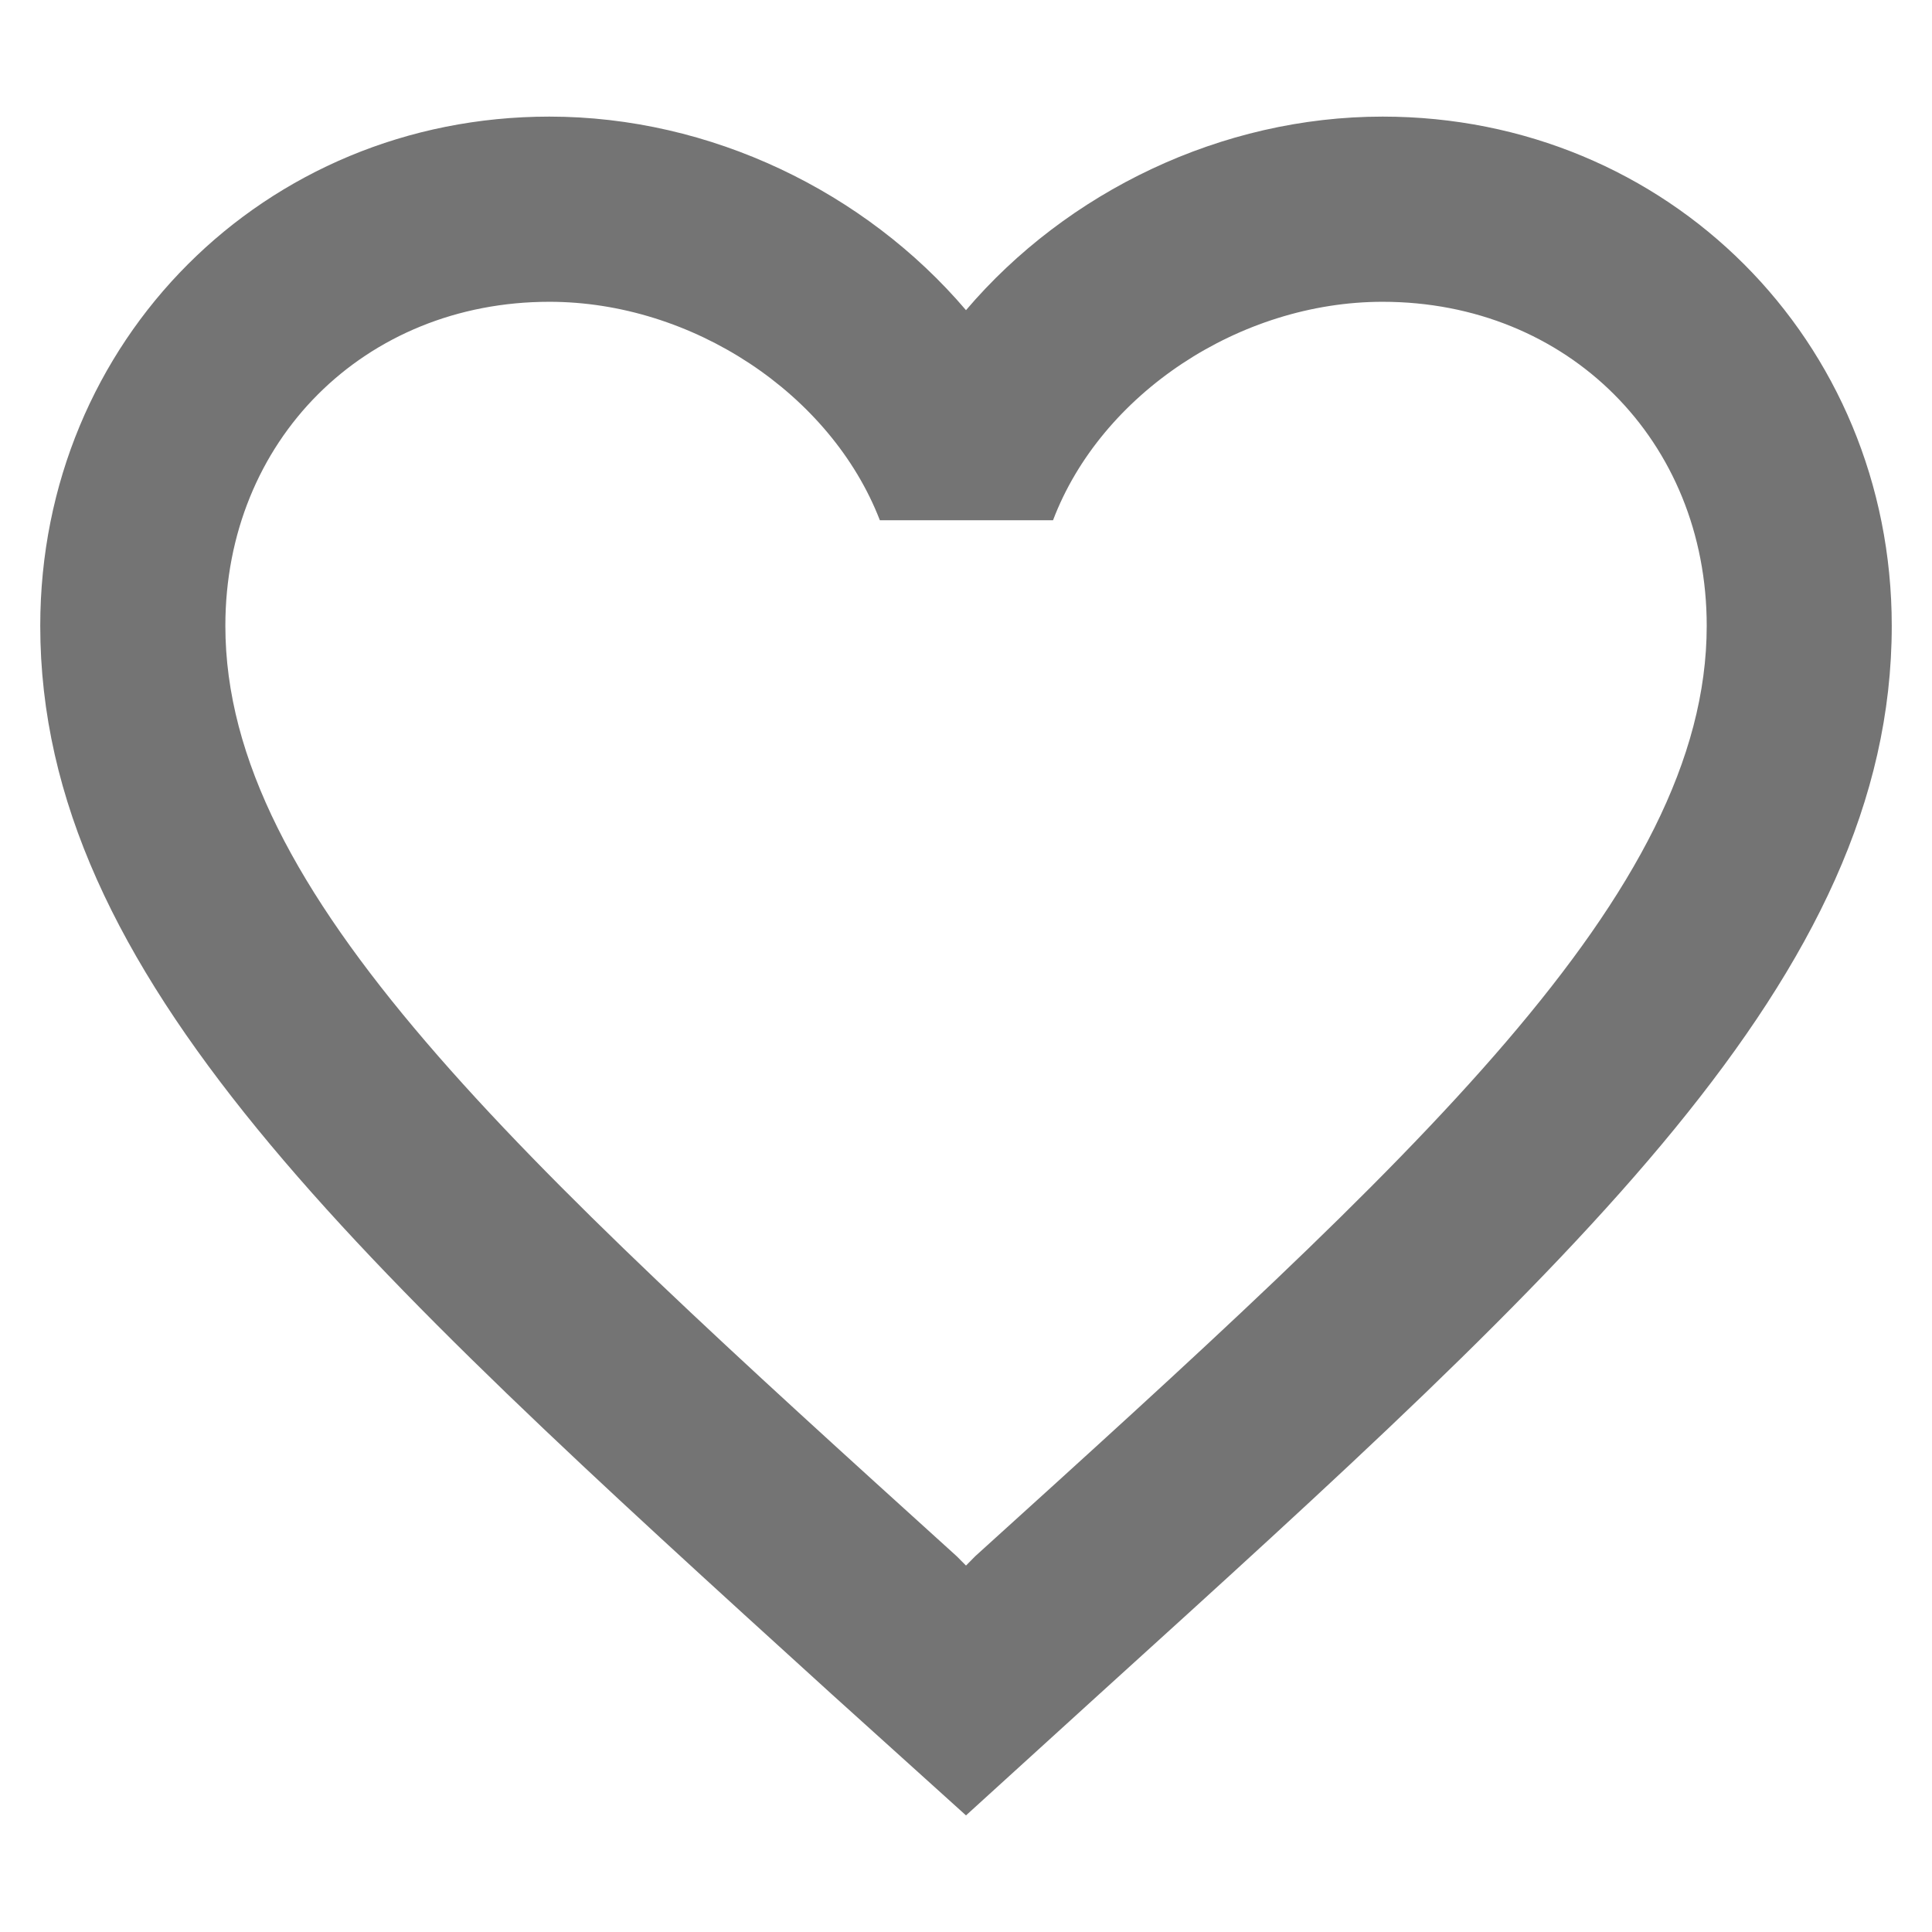
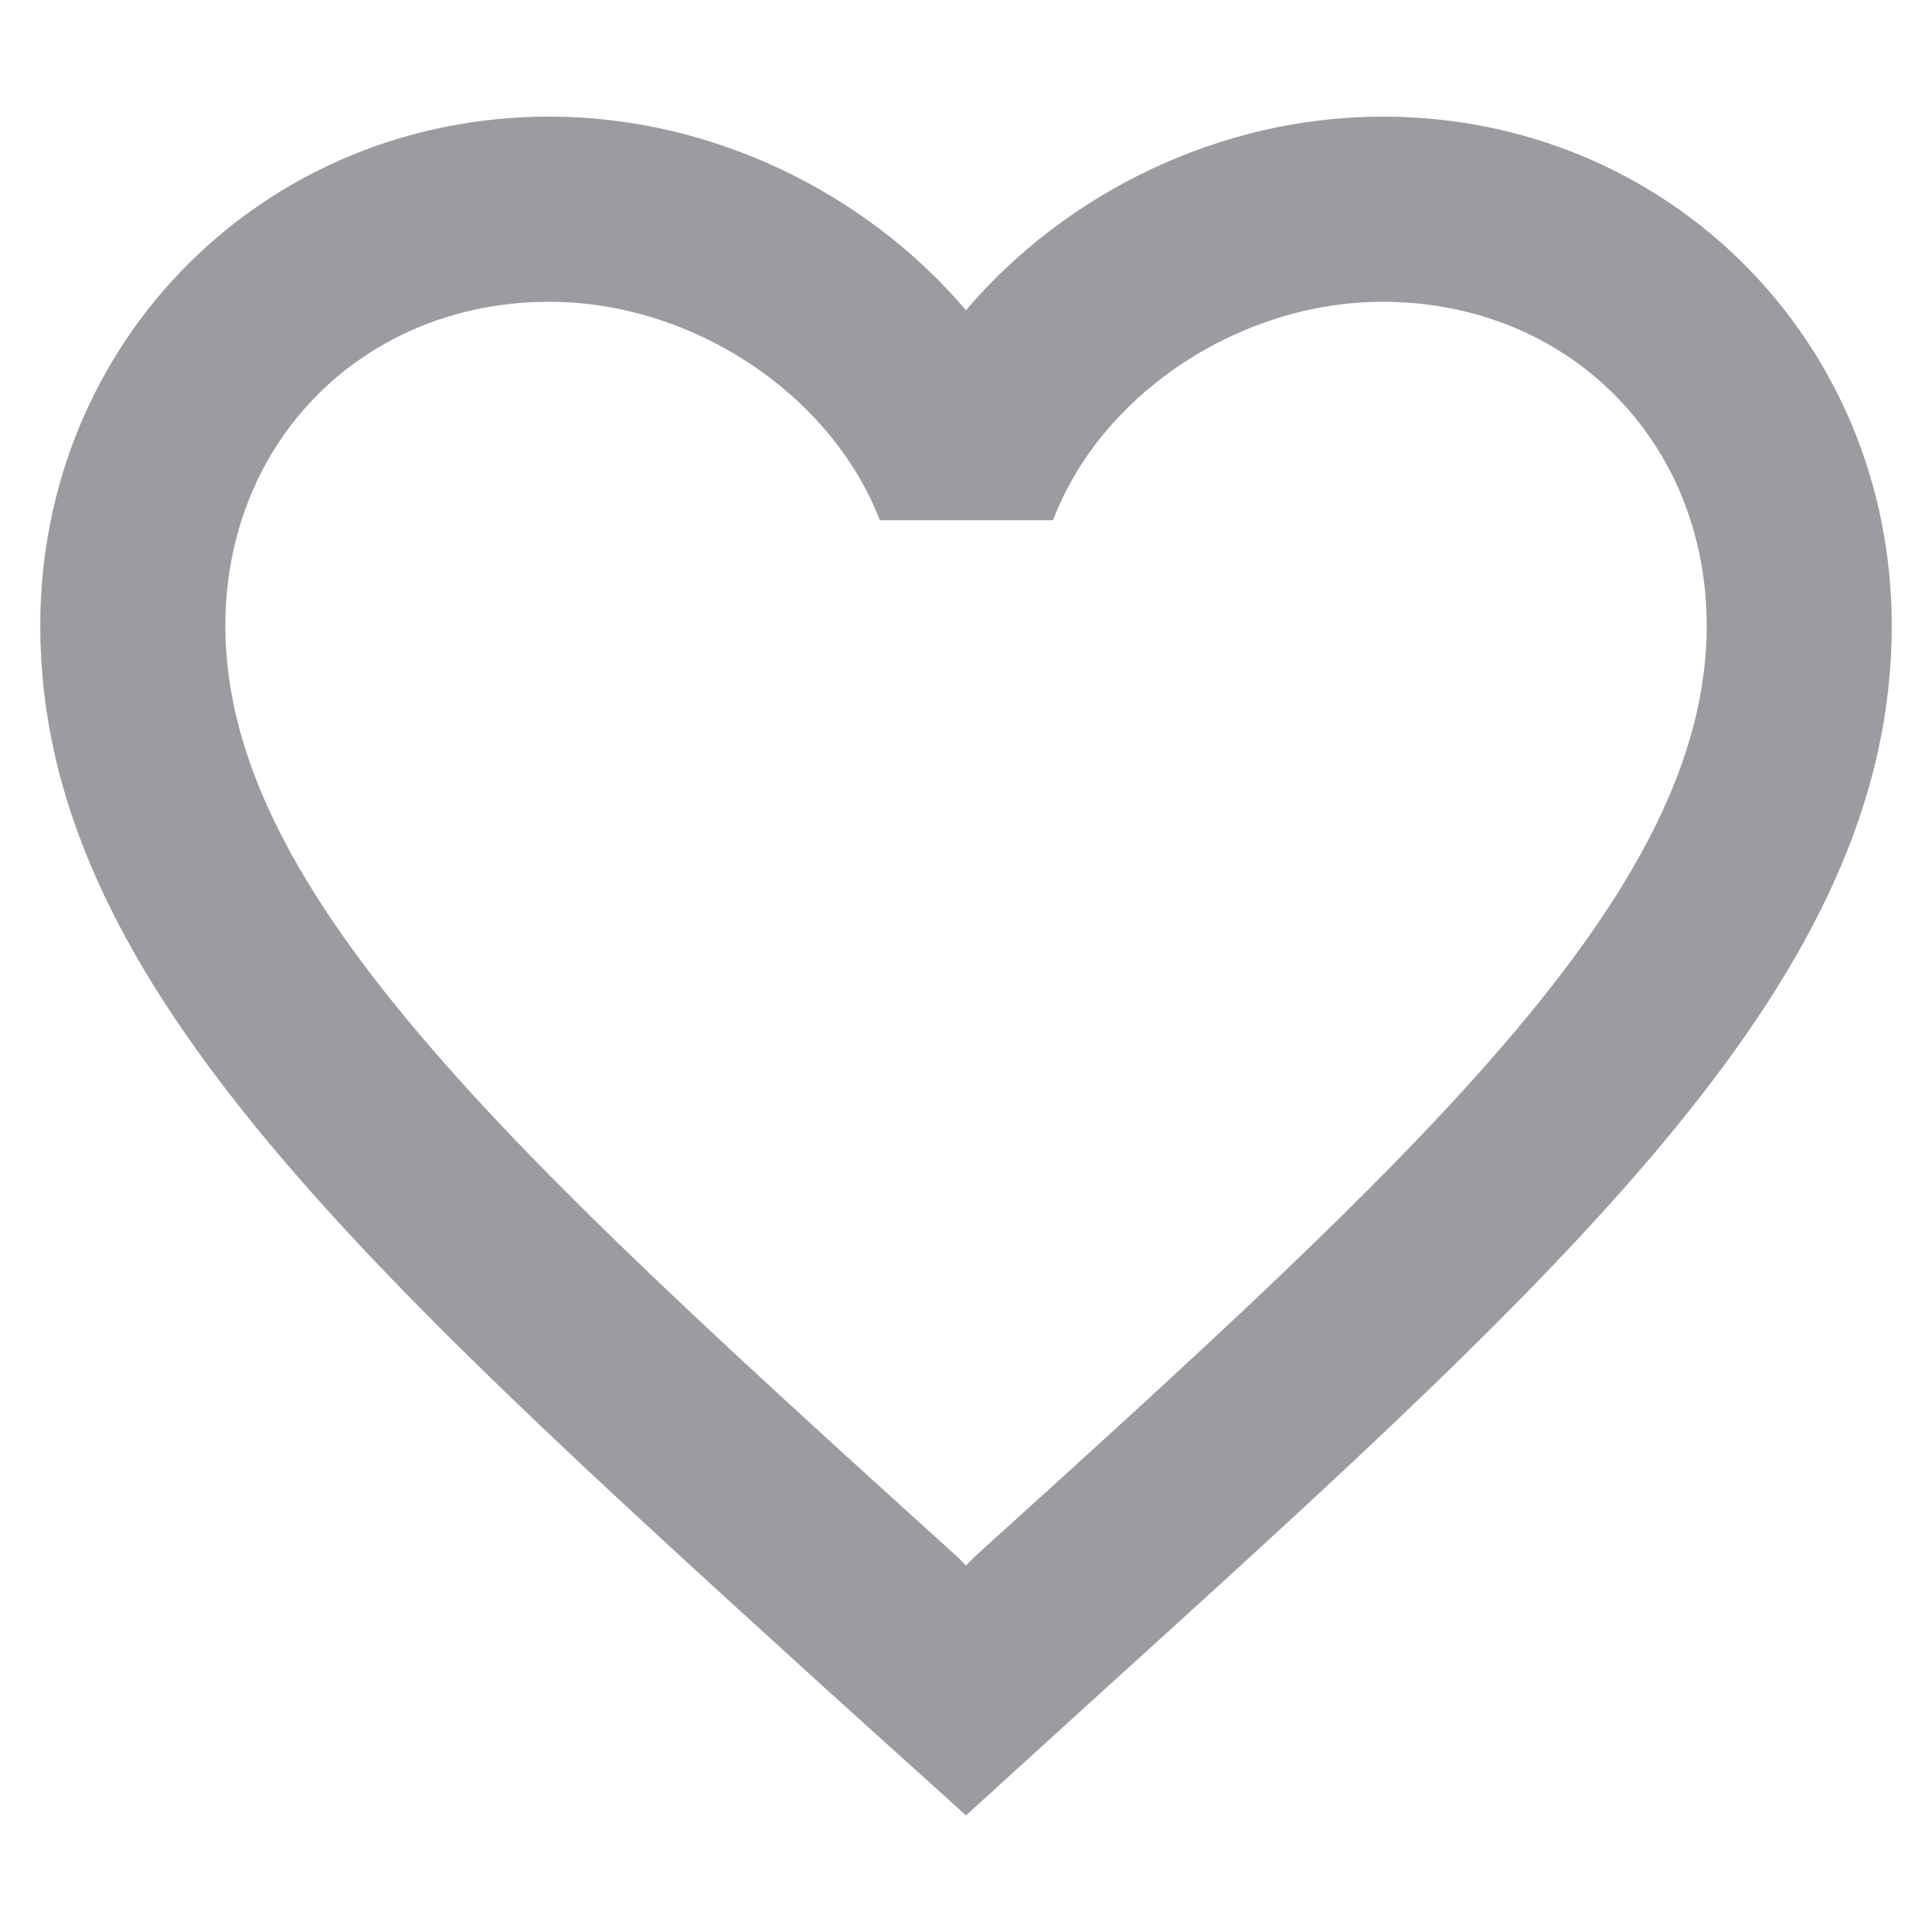
<svg xmlns="http://www.w3.org/2000/svg" version="1.1" id="레이어_1" x="0px" y="0px" width="48px" height="48px" viewBox="0 0 48 48" enable-background="new 0 0 48 48" xml:space="preserve">
-   <path fill="#747474" d="M34.35,2.897c-4.001,0-7.842,1.863-10.35,4.809c-2.508-2.945-6.348-4.809-10.35-4.809  C6.565,2.897,1,8.464,1,15.549c0,8.694,7.82,15.777,19.665,26.544L24,45.103l3.336-3.035C39.18,31.326,47,24.243,47,15.549  C47,8.464,41.435,2.897,34.35,2.897 M24.229,38.664L24,38.896l-0.23-0.231C12.822,28.75,5.599,22.197,5.599,15.549  c0-4.601,3.451-8.051,8.051-8.051c3.542,0,6.992,2.278,8.21,5.428h4.302c1.195-3.15,4.646-5.428,8.188-5.428  c4.602,0,8.053,3.451,8.053,8.051C42.402,22.197,35.178,28.75,24.229,38.664" />
+   <path fill="#9d9ba1" d="M34.35,2.897c-4.001,0-7.842,1.863-10.35,4.809c-2.508-2.945-6.348-4.809-10.35-4.809  C6.565,2.897,1,8.464,1,15.549c0,8.694,7.82,15.777,19.665,26.544L24,45.103l3.336-3.035C39.18,31.326,47,24.243,47,15.549  C47,8.464,41.435,2.897,34.35,2.897 M24.229,38.664L24,38.896l-0.23-0.231C12.822,28.75,5.599,22.197,5.599,15.549  c0-4.601,3.451-8.051,8.051-8.051c3.542,0,6.992,2.278,8.21,5.428h4.302c1.195-3.15,4.646-5.428,8.188-5.428  c4.602,0,8.053,3.451,8.053,8.051C42.402,22.197,35.178,28.75,24.229,38.664" />
</svg>
